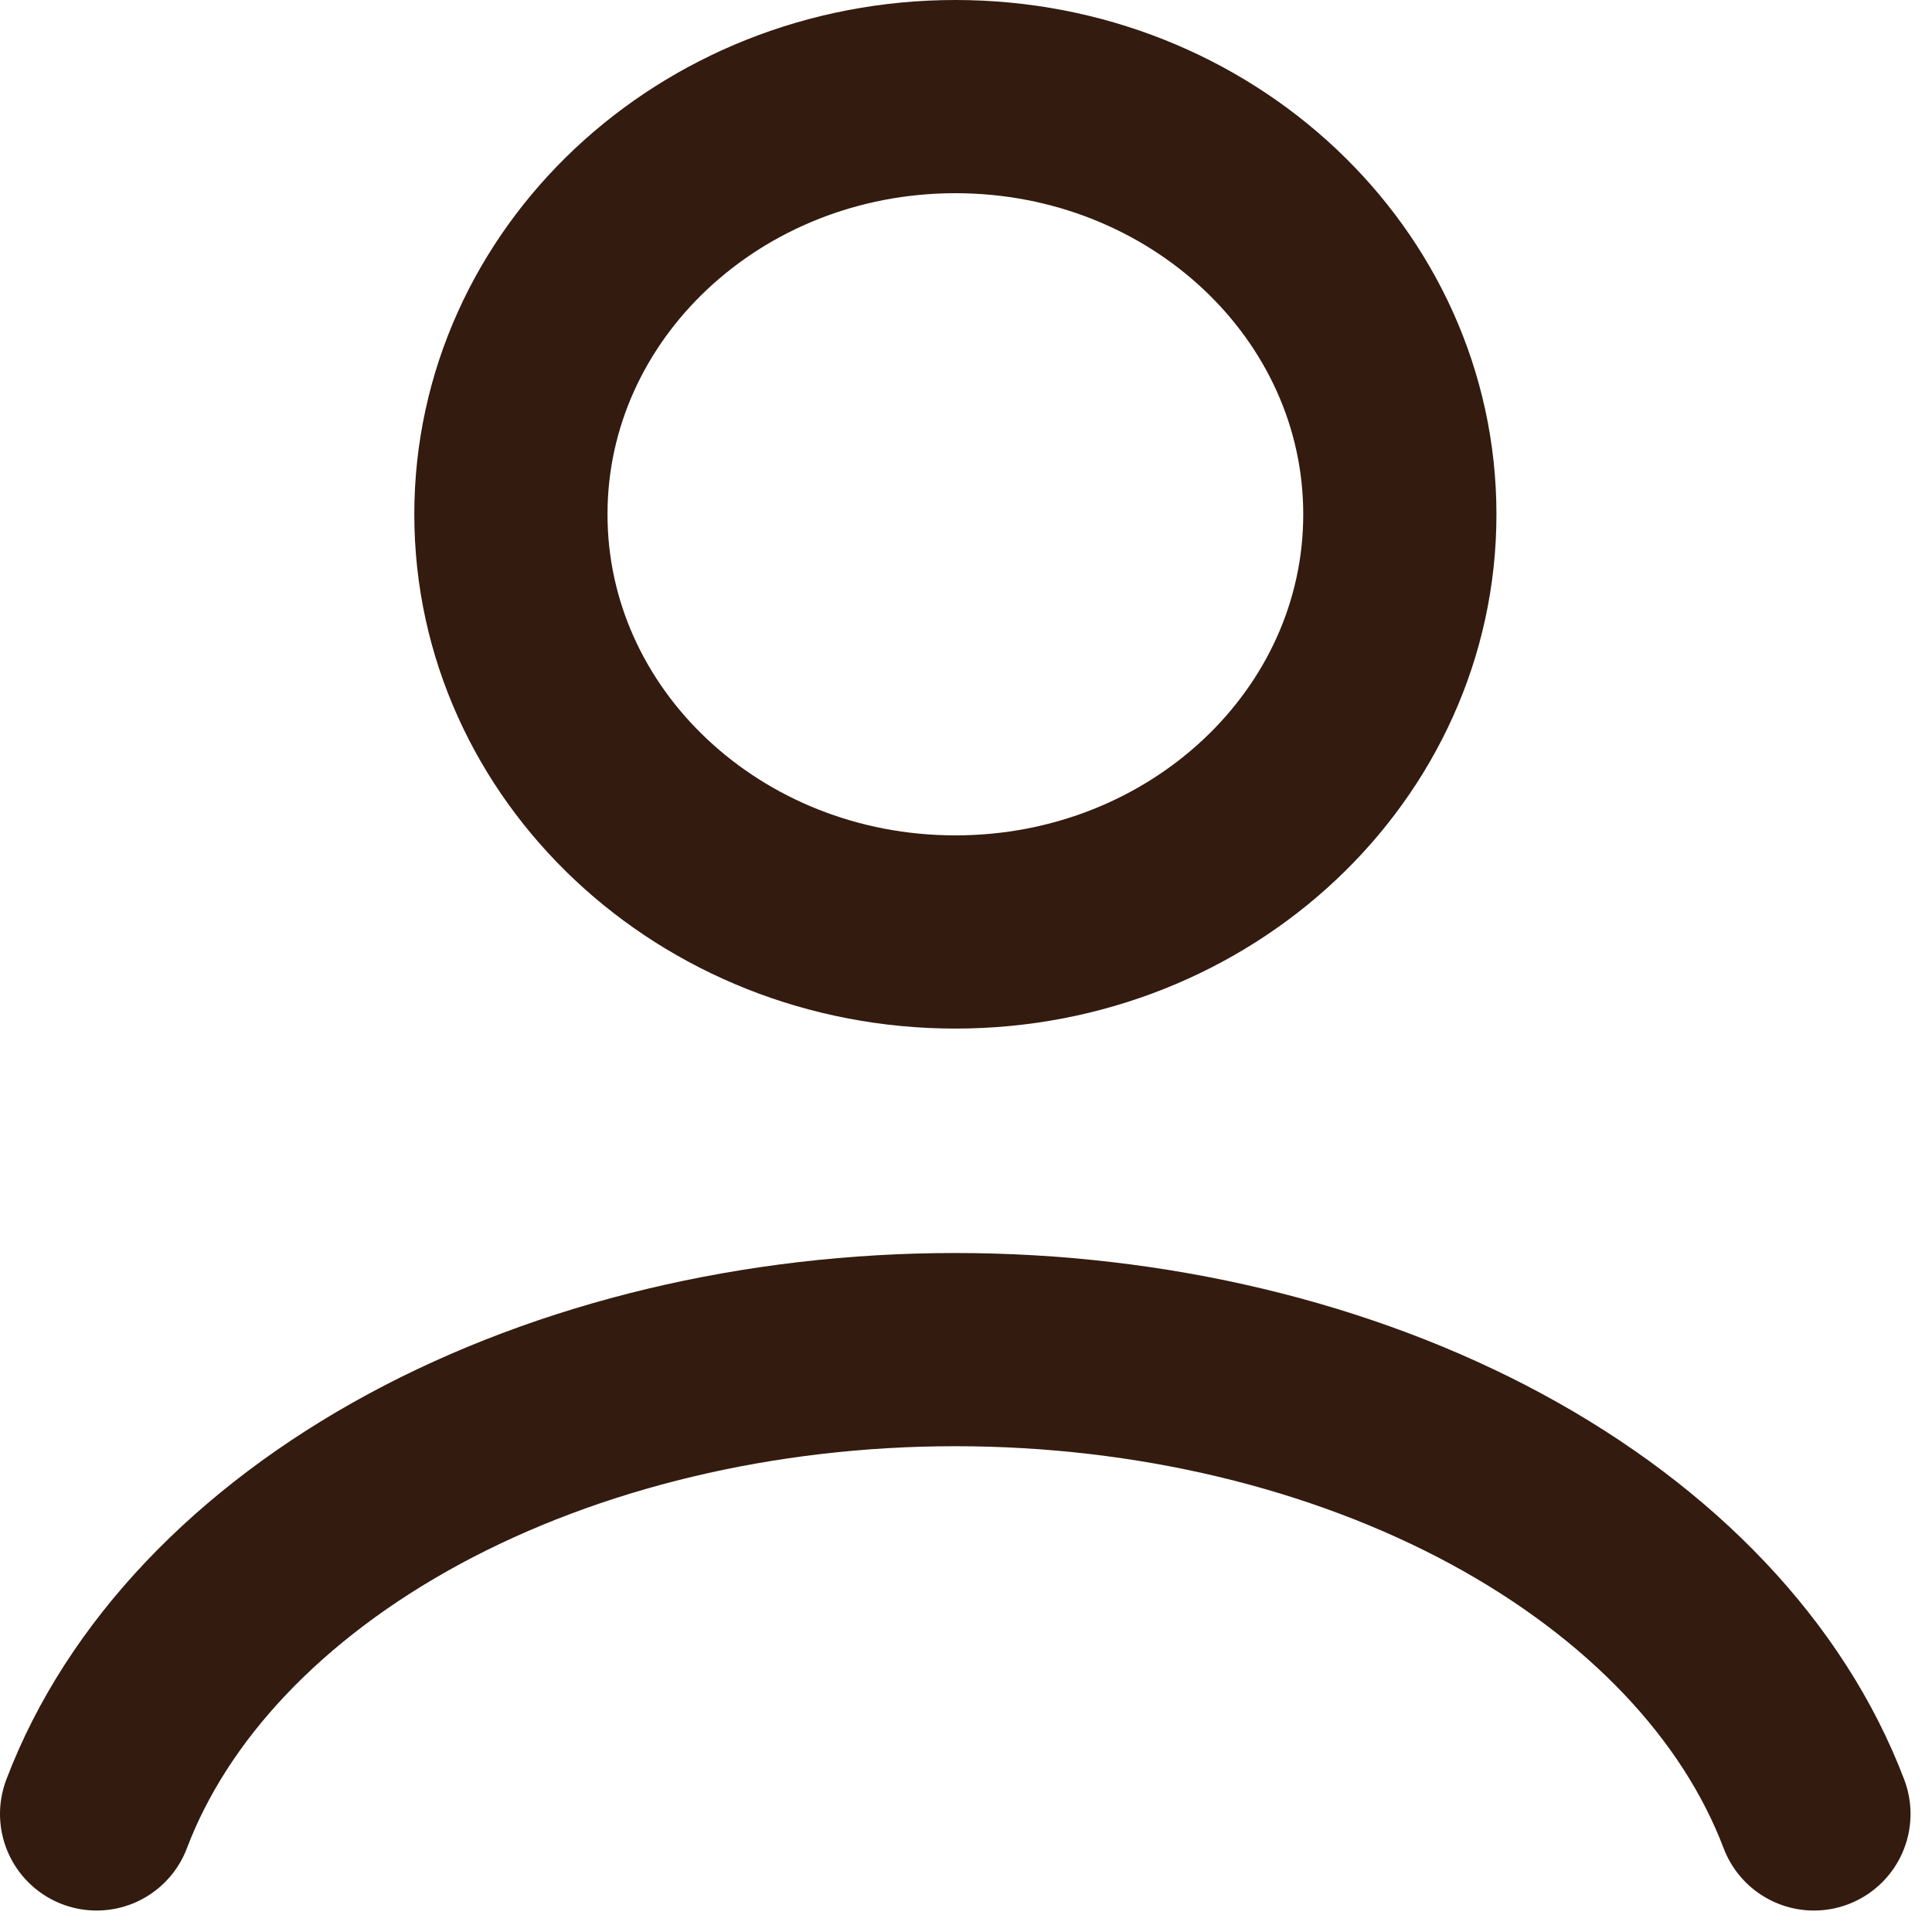
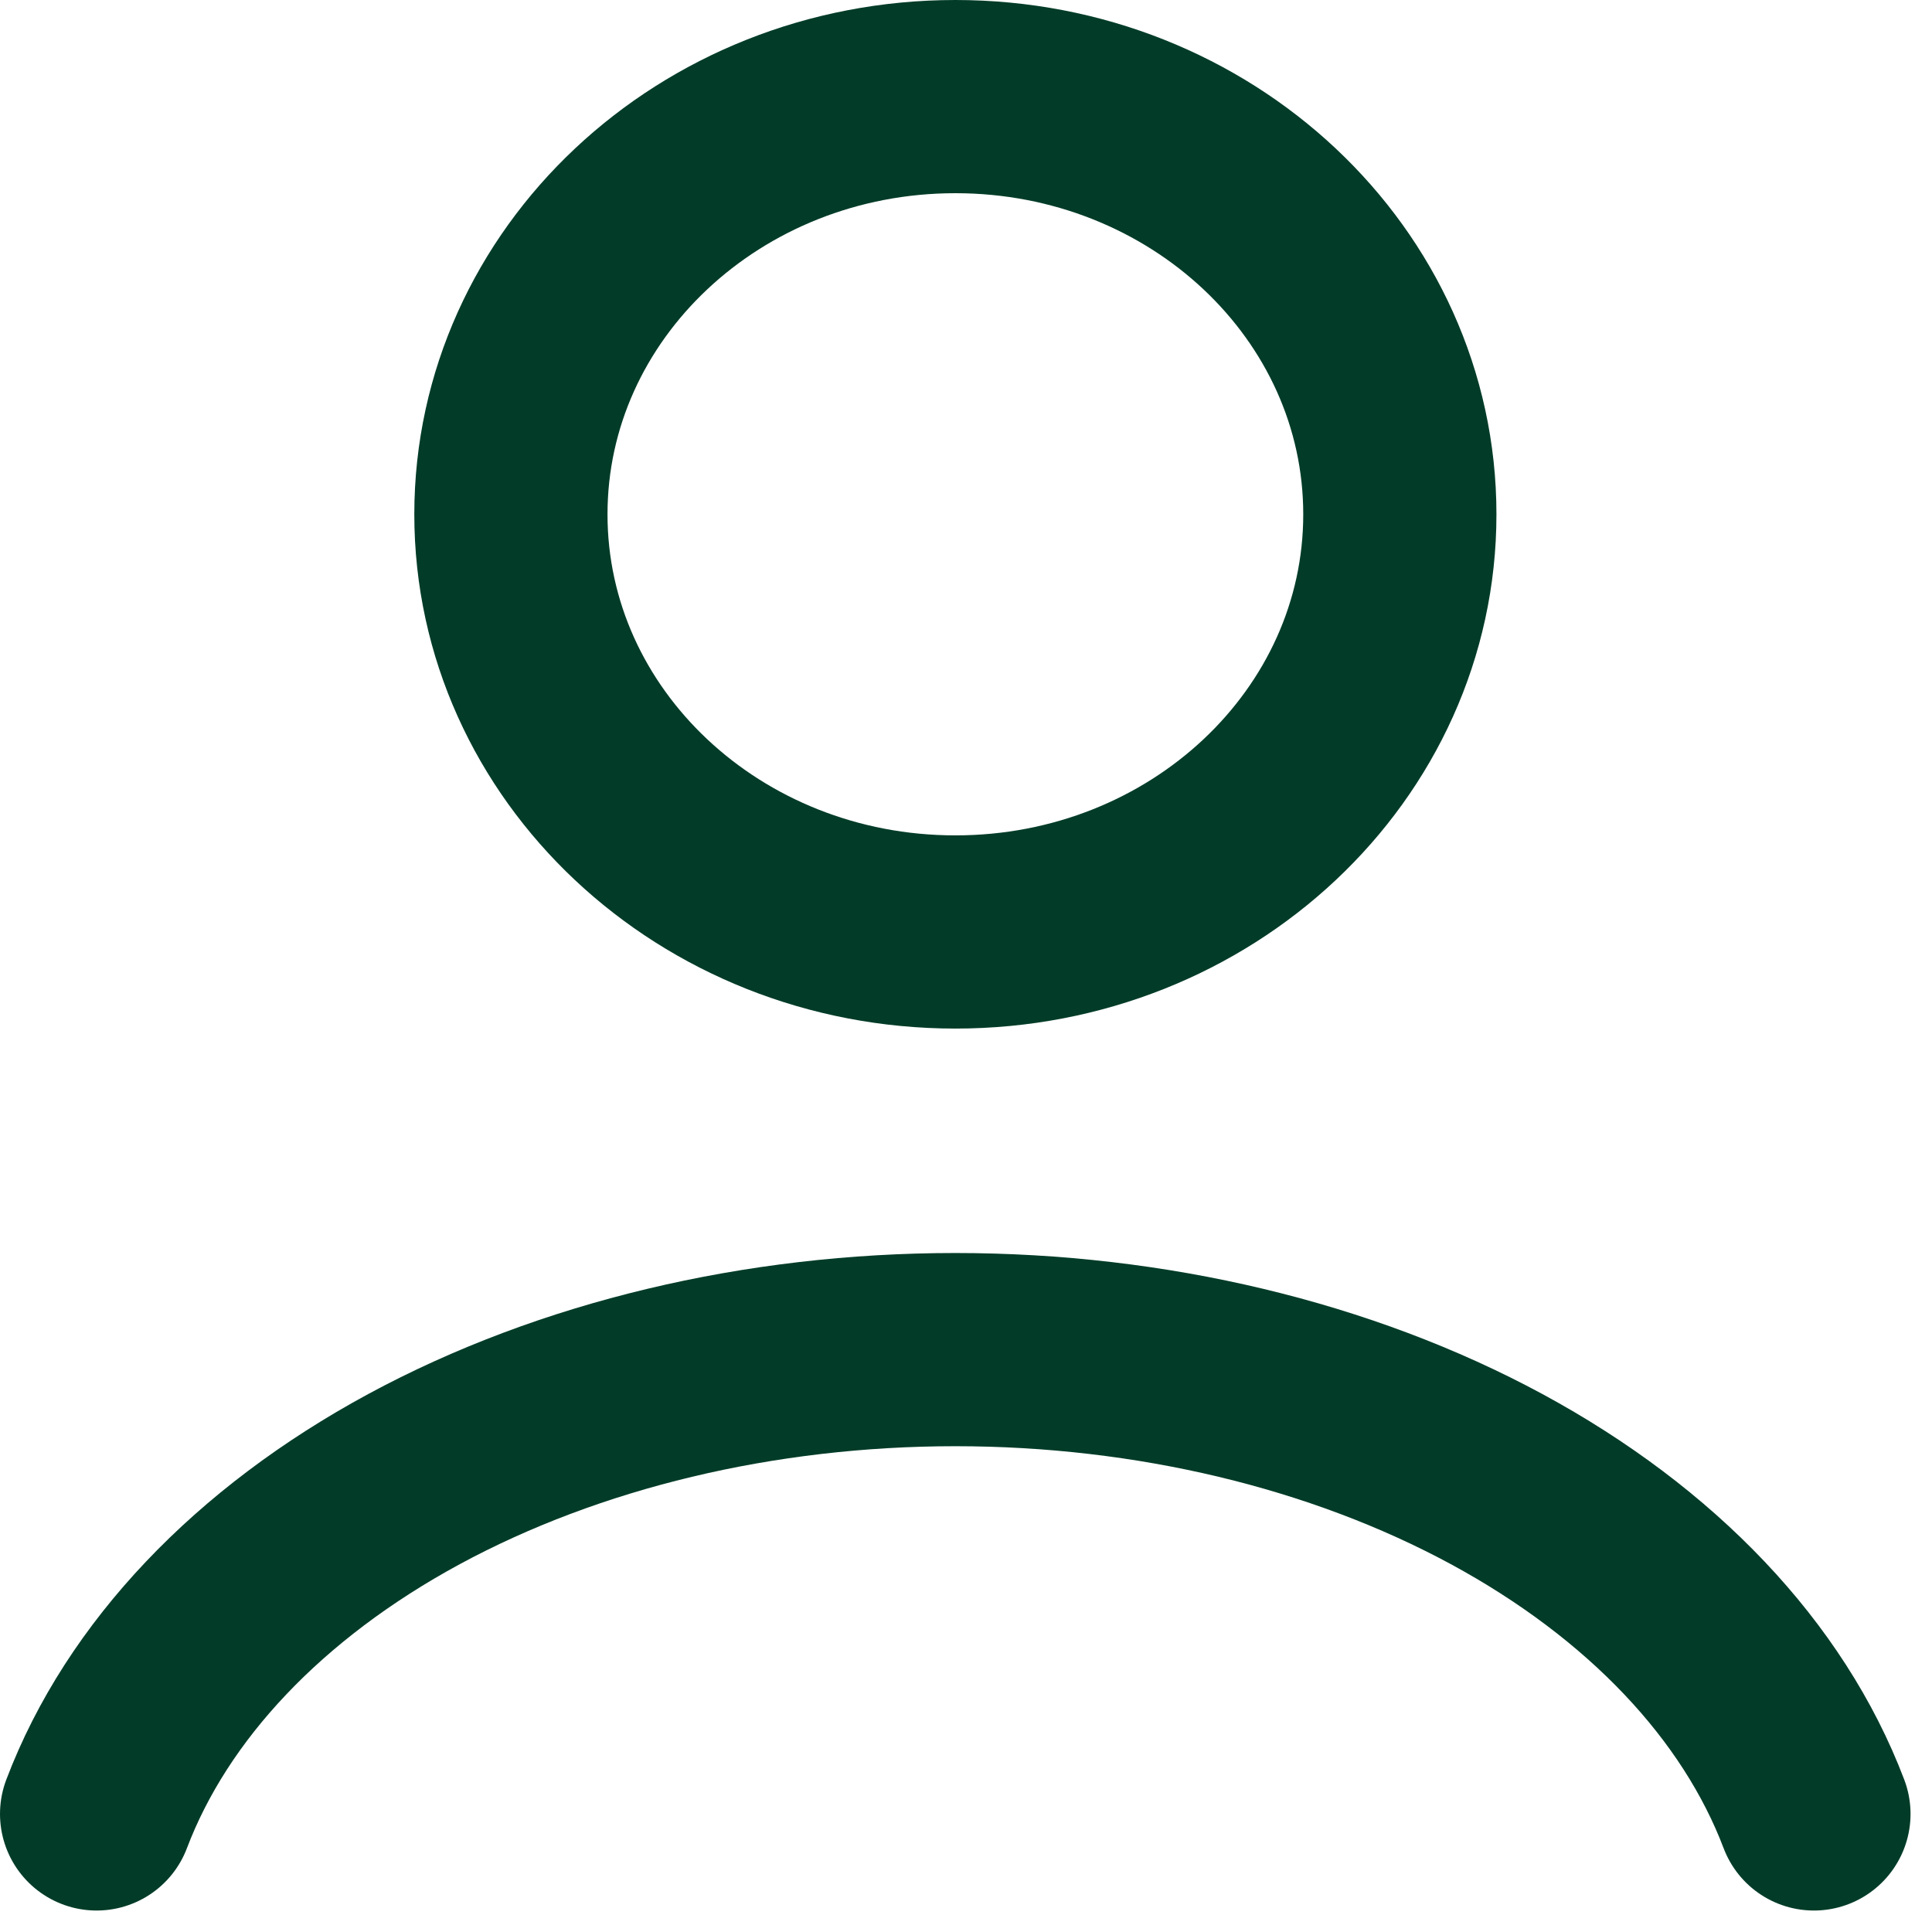
<svg xmlns="http://www.w3.org/2000/svg" width="18" height="18" viewBox="0 0 18 18" fill="none">
-   <path d="M16.9 16.9C16.429 15.659 15.389 14.563 13.943 13.78C12.496 12.998 10.724 12.574 8.9 12.574C7.077 12.574 5.305 12.998 3.858 13.78C2.412 14.563 1.371 15.659 0.9 16.9" stroke="#331B0F" stroke-width="1.8" stroke-linecap="round" />
-   <path d="M8.901 8.683C11.188 8.683 13.042 6.941 13.042 4.792C13.042 2.643 11.188 0.9 8.901 0.9C6.614 0.9 4.76 2.643 4.76 4.792C4.76 6.941 6.614 8.683 8.901 8.683Z" stroke="#331B0F" stroke-width="1.8" stroke-linecap="round" />
+   <path d="M16.9 16.9C16.429 15.659 15.389 14.563 13.943 13.78C12.496 12.998 10.724 12.574 8.9 12.574C7.077 12.574 5.305 12.998 3.858 13.78C2.412 14.563 1.371 15.659 0.9 16.9" stroke="#023c28" stroke-width="1.8" stroke-linecap="round" />
+   <path d="M8.901 8.683C11.188 8.683 13.042 6.941 13.042 4.792C13.042 2.643 11.188 0.9 8.901 0.9C6.614 0.9 4.76 2.643 4.76 4.792C4.76 6.941 6.614 8.683 8.901 8.683Z" stroke="#023c28" stroke-width="1.8" stroke-linecap="round" />
</svg>
